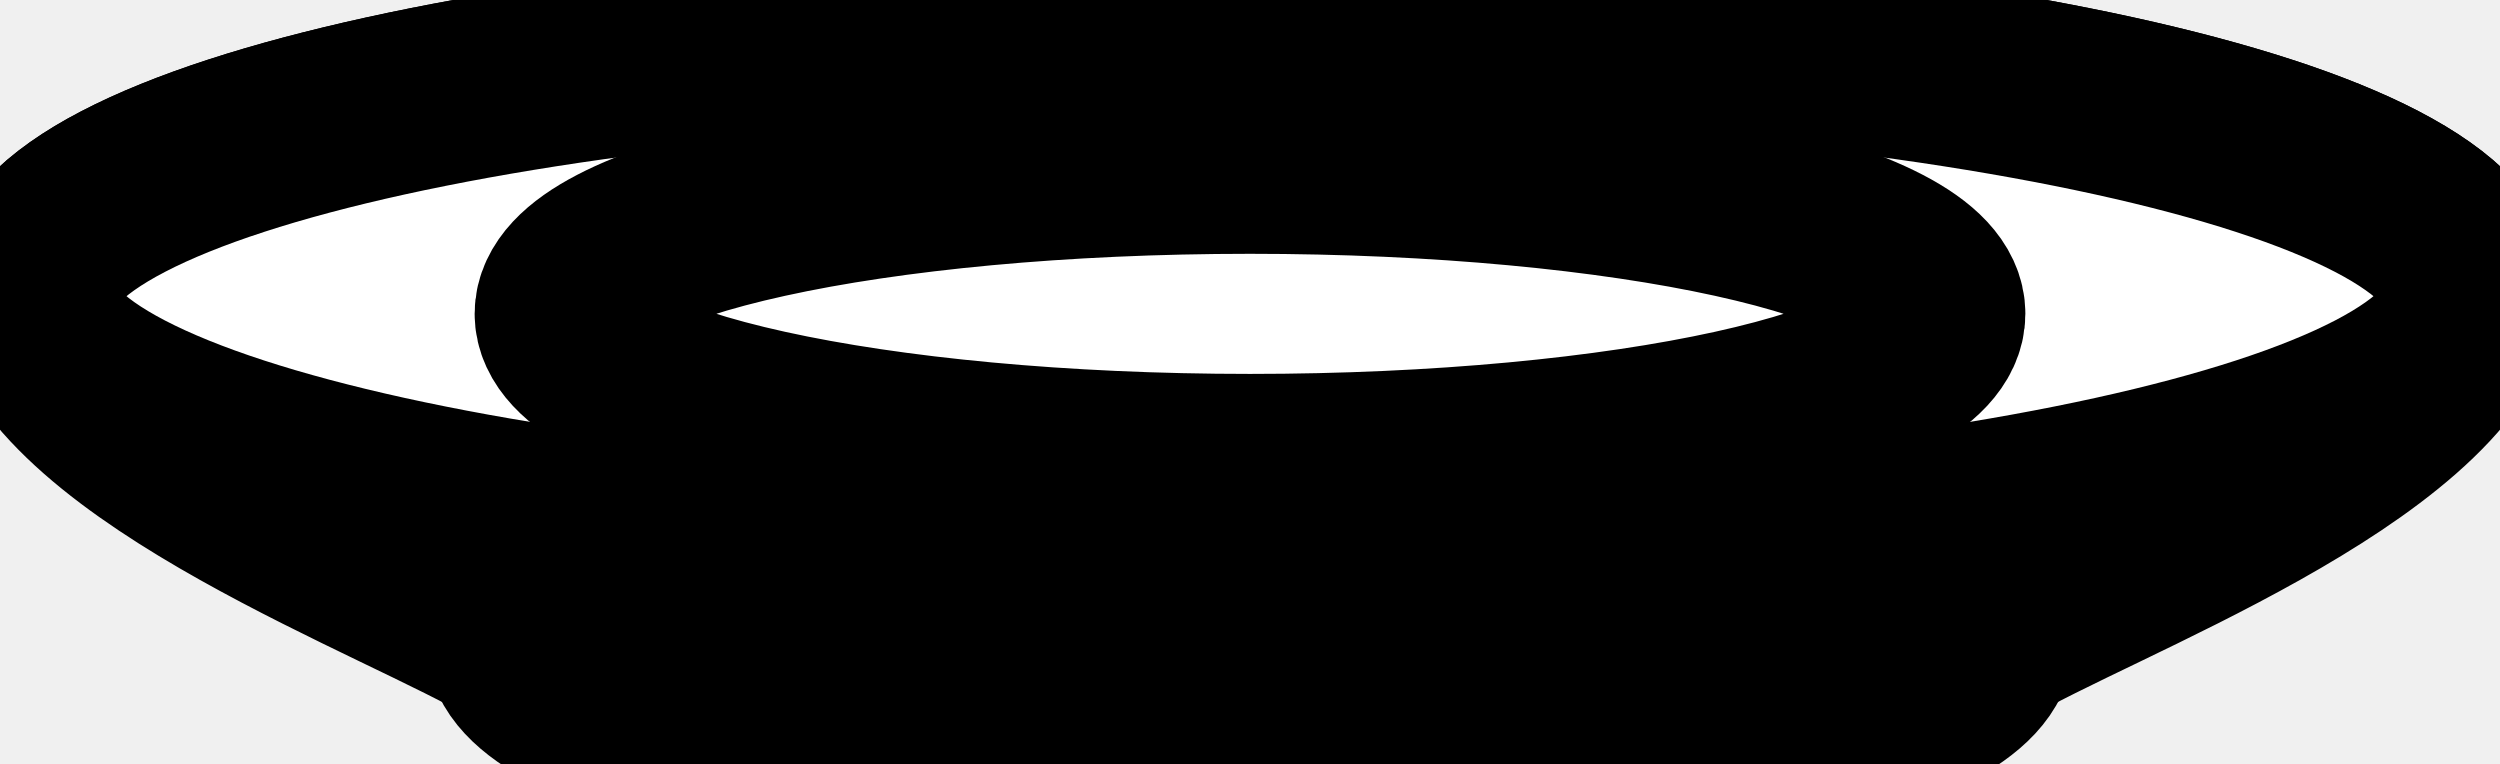
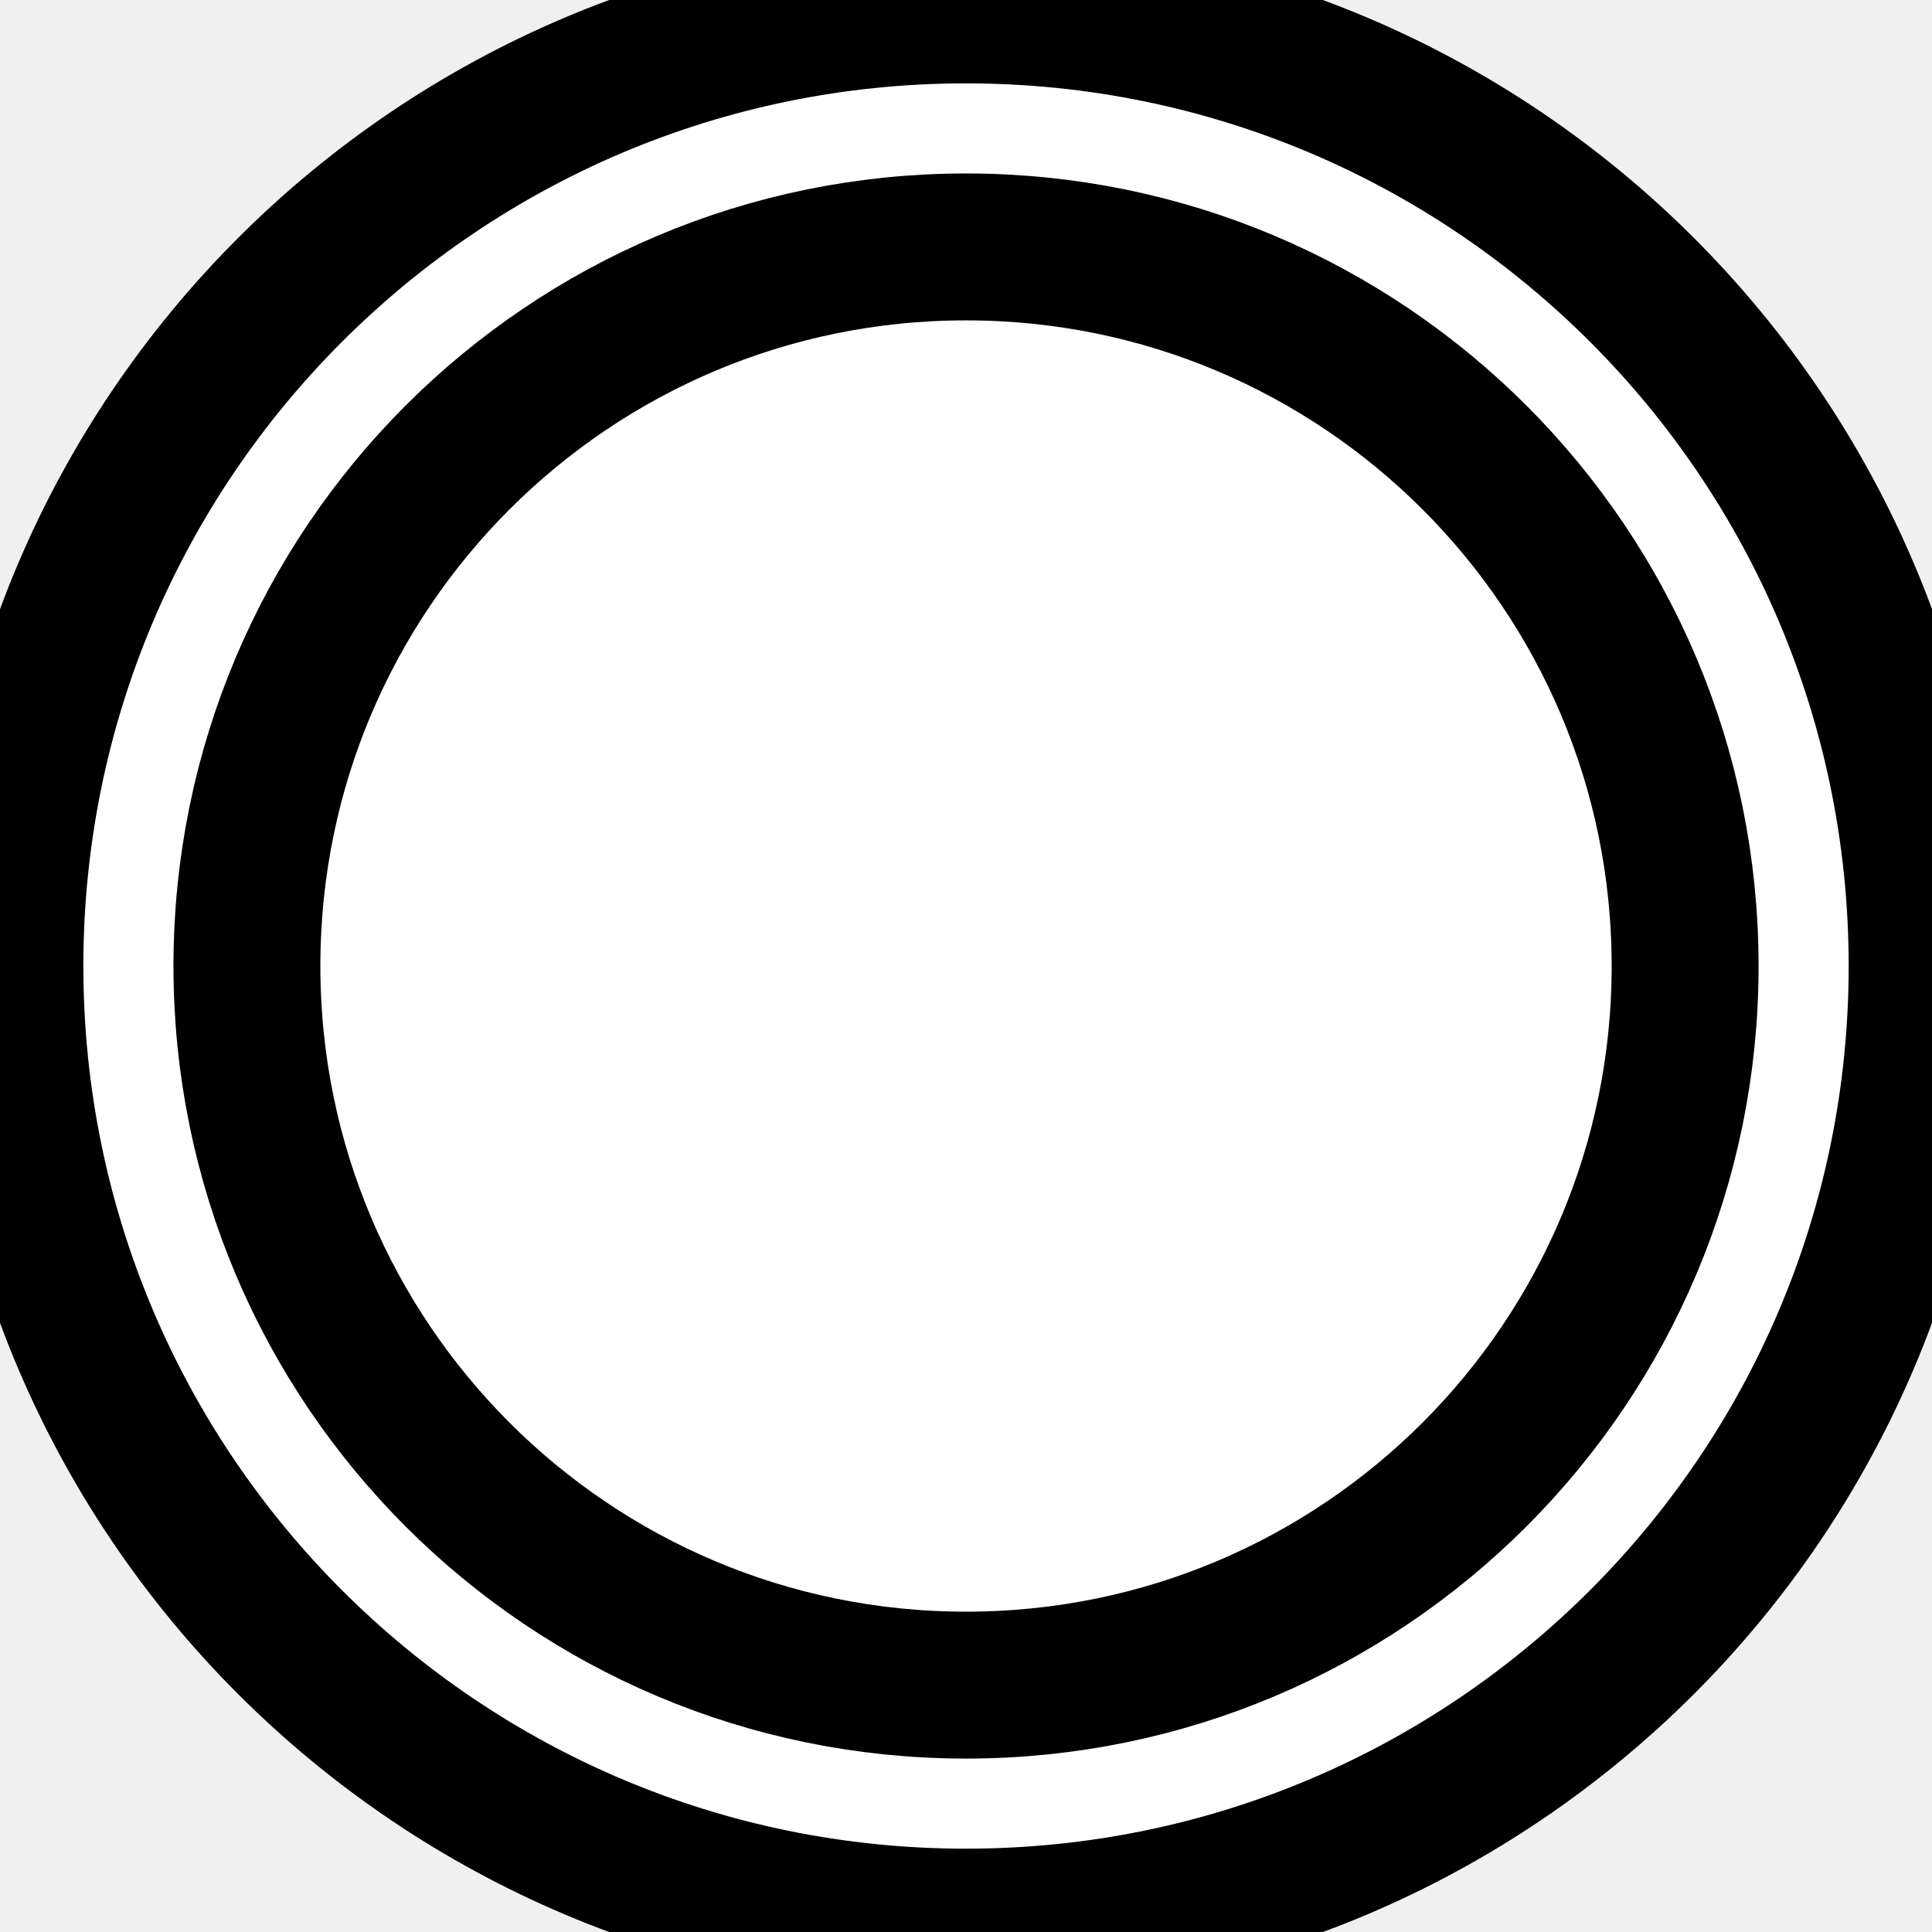
- <svg xmlns="http://www.w3.org/2000/svg" viewBox="0 0 13.800 4.215" data-axis="6.900" fill="#fff" stroke="currentColor" stroke-width="1" stroke-linejoin="round" stroke-linecap="round">
-   <path class="f" d="M0.150 1.635C0.353 2.486 2.243 3.166 2.850 3.530L2.850 3.174C2.850 3.666 4.663 4.065 6.900 4.065C9.137 4.065 10.950 3.666 10.950 3.174L10.950 3.530C11.557 3.166 13.447 2.486 13.650 1.635C13.650 0.815 10.628 0.150 6.900 0.150C3.172 0.150 0.150 0.815 0.150 1.635Z" vector-effect="non-scaling-stroke" />
-   <path fill="none" d="M2.850 3.530C2.850 4.022 4.663 4.421 6.900 4.421C9.137 4.421 10.950 4.022 10.950 3.530" vector-effect="non-scaling-stroke" />
-   <path class="i" d="M0.150 1.635C0.150 2.455 3.172 3.120 6.900 3.120C10.628 3.120 13.650 2.455 13.650 1.635C13.650 0.815 10.628 0.150 6.900 0.150C3.172 0.150 0.150 0.815 0.150 1.635Z" vector-effect="non-scaling-stroke" />
-   <path fill="none" d="M3.120 1.732C3.120 2.191 4.812 2.564 6.900 2.564C8.988 2.564 10.680 2.191 10.680 1.732C10.680 1.273 8.988 0.901 6.900 0.901C4.812 0.901 3.120 1.273 3.120 1.732Z" vector-effect="non-scaling-stroke" />
+ <svg xmlns="http://www.w3.org/2000/svg" viewBox="0 0 13.151 13.151" data-axis="6.576" data-floor="13.029" data-x="76.151" fill="#fff" stroke="currentColor" stroke-width="1" stroke-linejoin="round" stroke-linecap="round">
+   <g transform="scale(0.112423)">
+     <path class="f" d="M58.49 116.38C90.46 116.38 116.38 90.46 116.38 58.49C116.38 26.52 90.46 0.60 58.49 0.60C26.52 0.60 0.60 26.52 0.60 58.49C0.60 90.46 26.52 116.38 58.49 116.38Z" vector-effect="non-scaling-stroke" />
+     <path class="i" d="M58.49 102.03C82.54 102.03 102.03 82.54 102.03 58.49C102.03 34.44 82.54 14.95 58.49 14.95C34.44 14.95 14.95 34.44 14.95 58.49C14.95 82.54 34.44 102.03 58.49 102.03Z" vector-effect="non-scaling-stroke" />
+   </g>
</svg>
